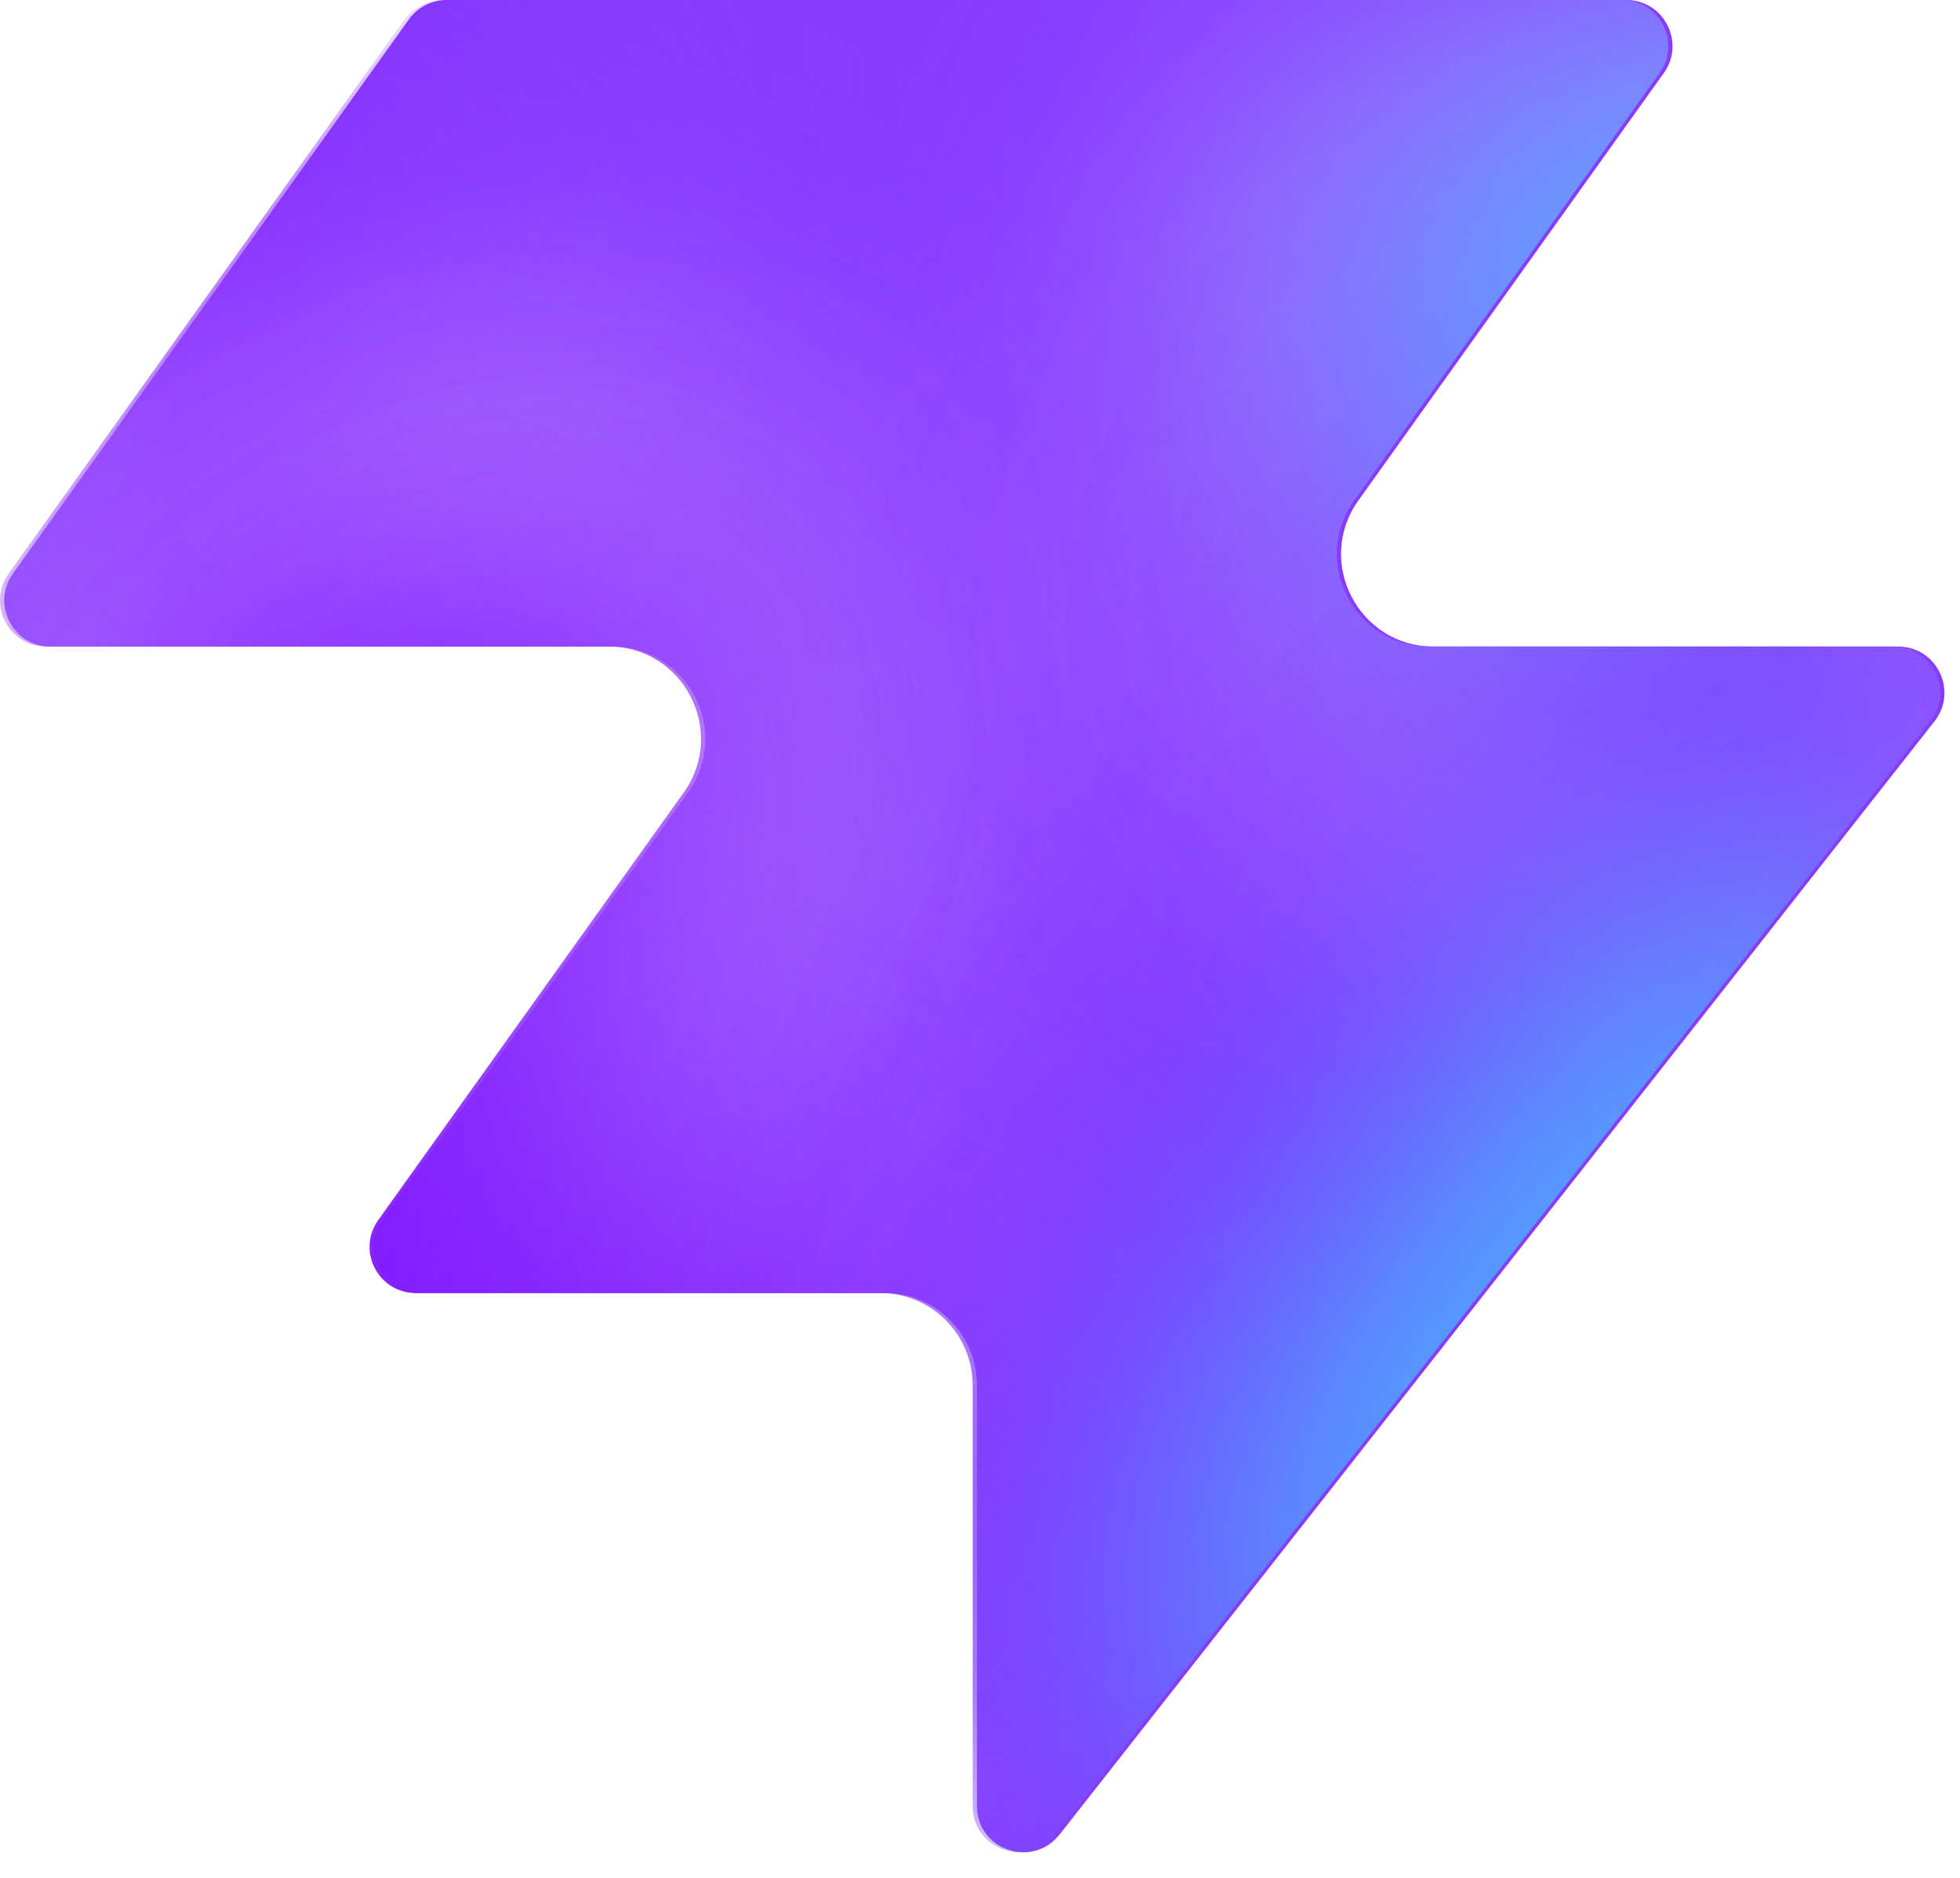
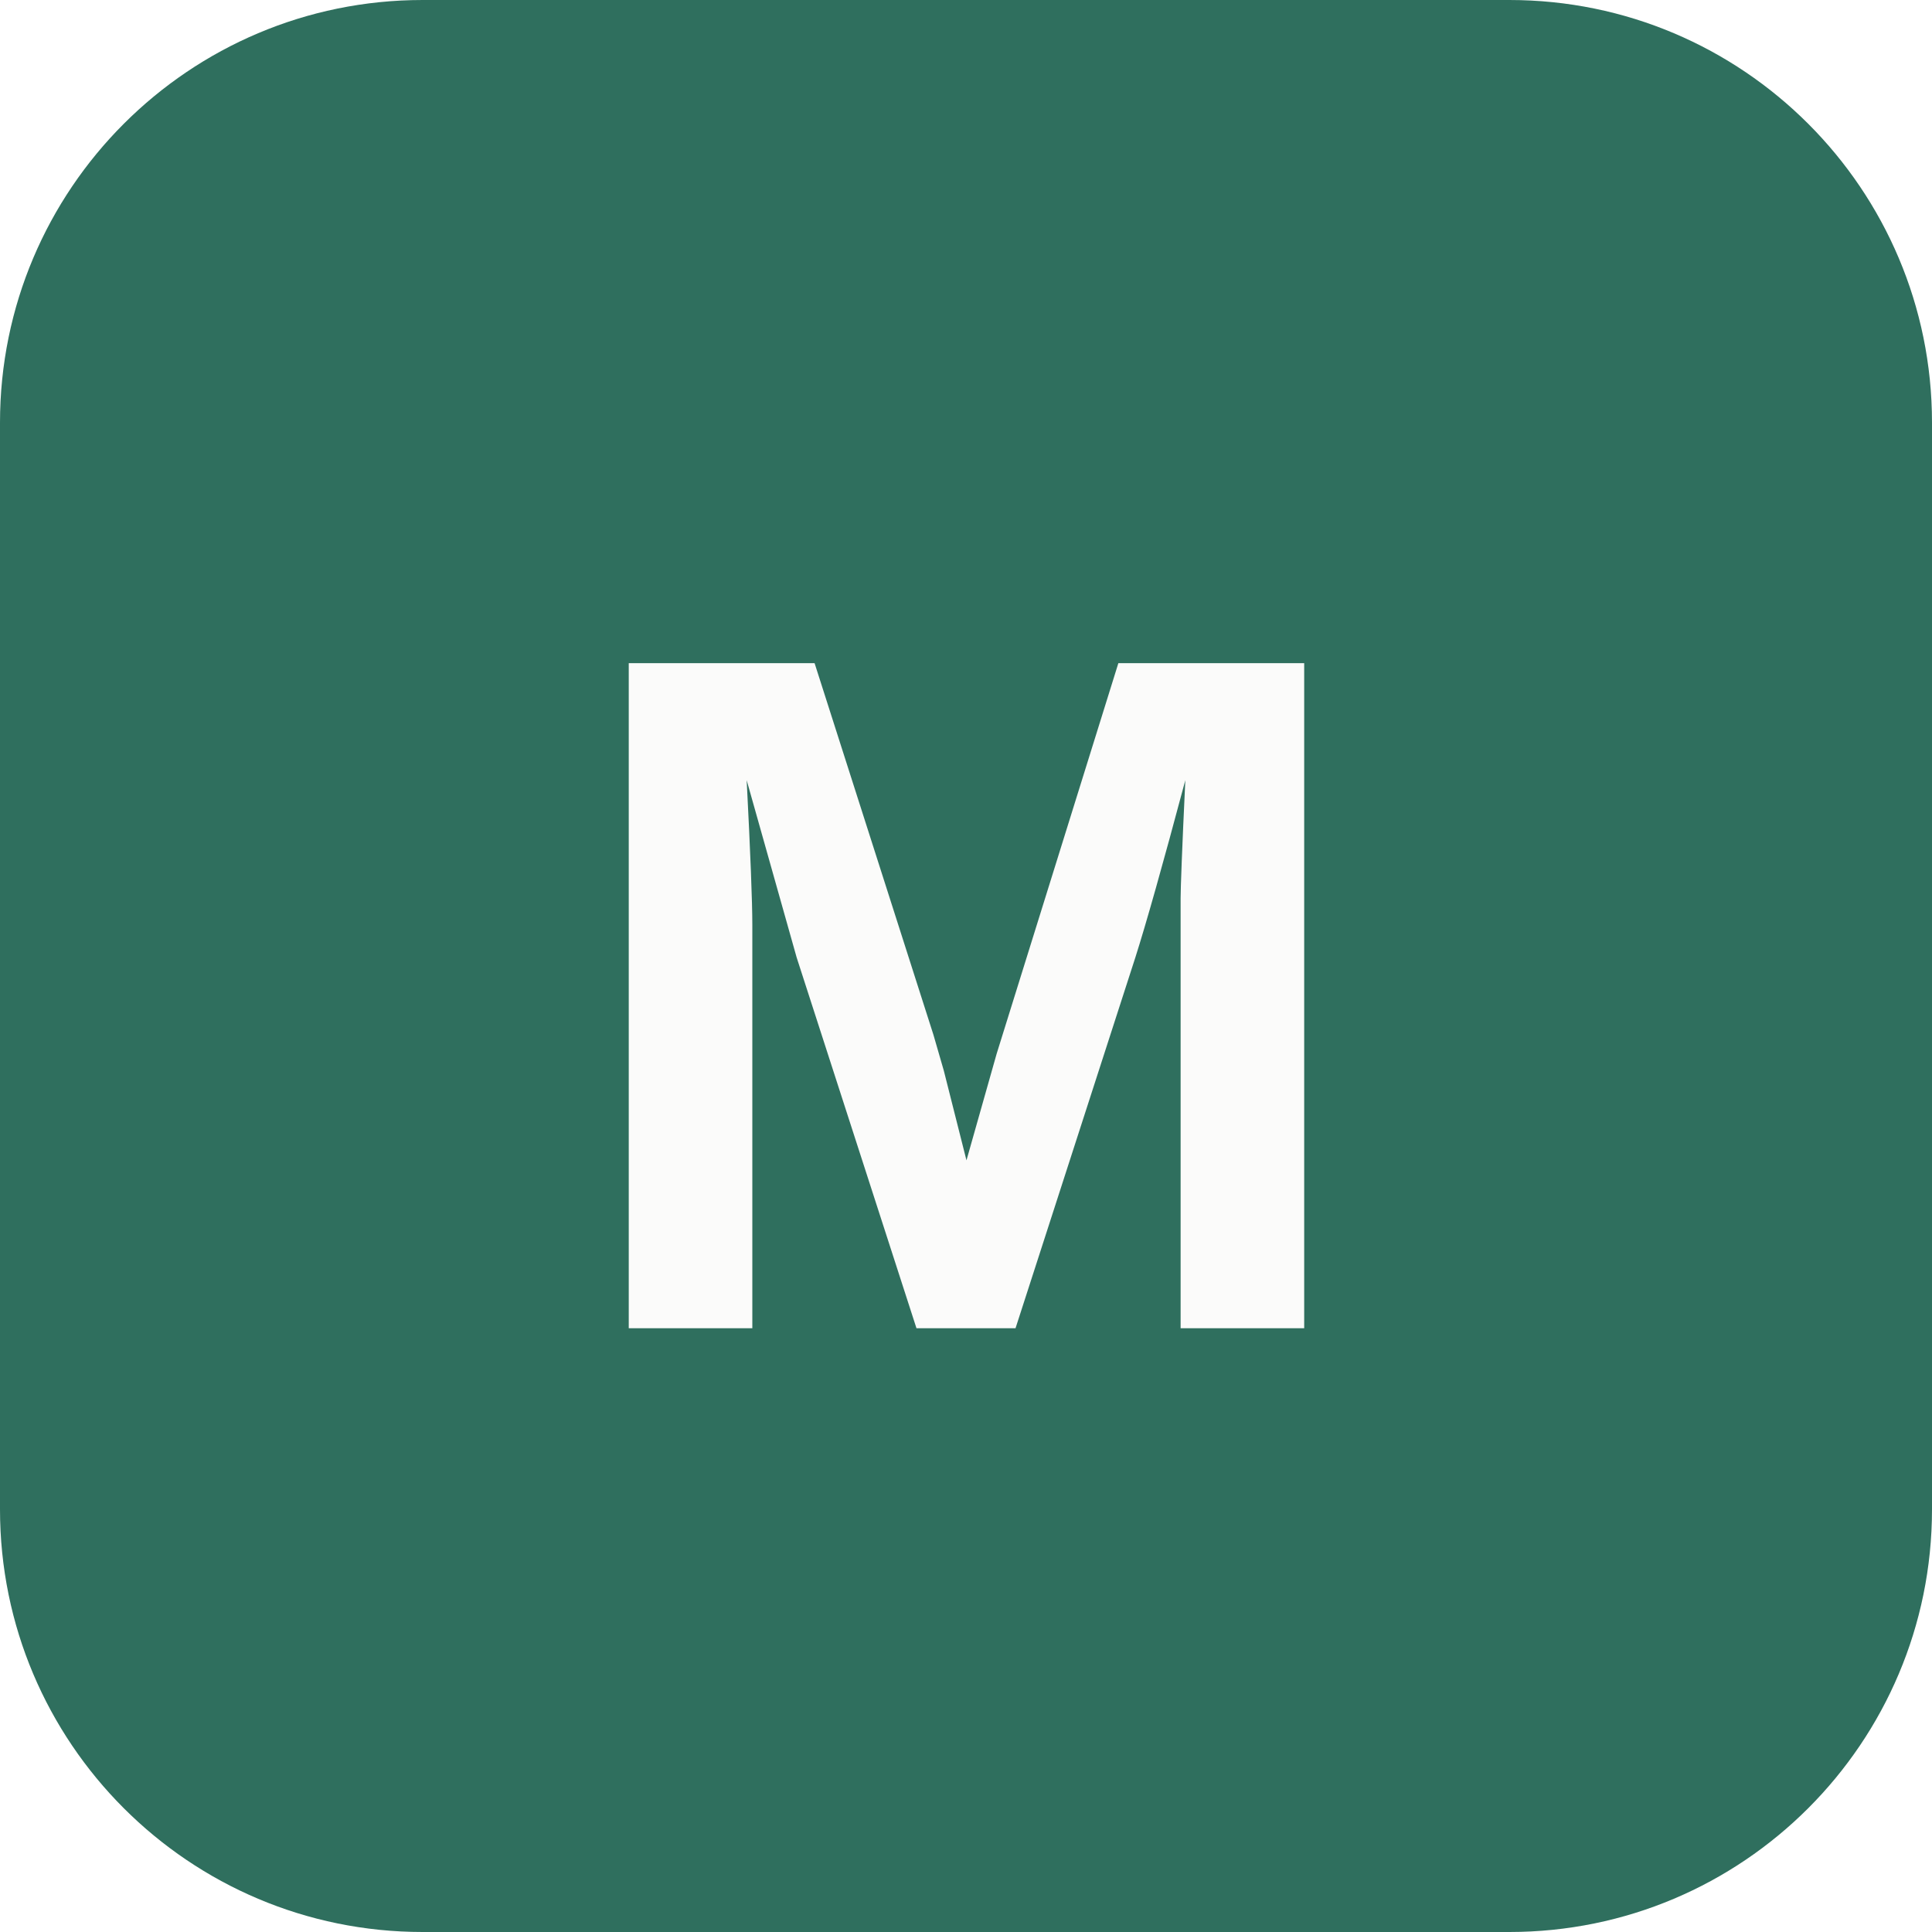
- <svg xmlns="http://www.w3.org/2000/svg" width="48" height="46" fill="none" viewBox="0 0 48 46">
-   <path fill="#863bff" d="M25.946 44.938c-.664.845-2.021.375-2.021-.698V33.937a2.26 2.26 0 0 0-2.262-2.262H10.287c-.92 0-1.456-1.04-.92-1.788l7.48-10.471c1.07-1.497 0-3.578-1.842-3.578H1.237c-.92 0-1.456-1.04-.92-1.788L10.013.474c.214-.297.556-.474.92-.474h28.894c.92 0 1.456 1.04.92 1.788l-7.48 10.471c-1.07 1.498 0 3.579 1.842 3.579h11.377c.943 0 1.473 1.088.89 1.83L25.947 44.94z" style="fill:#863bff;fill:color(display-p3 .525 .23 1);fill-opacity:1" />
-   <mask id="a" width="48" height="46" x="0" y="0" maskUnits="userSpaceOnUse" style="mask-type:alpha">
-     <path fill="#000" d="M25.842 44.938c-.664.844-2.021.375-2.021-.698V33.937a2.26 2.26 0 0 0-2.262-2.262H10.183c-.92 0-1.456-1.04-.92-1.788l7.48-10.471c1.07-1.498 0-3.579-1.842-3.579H1.133c-.92 0-1.456-1.04-.92-1.787L9.91.473c.214-.297.556-.474.92-.474h28.894c.92 0 1.456 1.04.92 1.788l-7.48 10.471c-1.07 1.498 0 3.578 1.842 3.578h11.377c.943 0 1.473 1.088.89 1.832L25.843 44.94z" style="fill:#000;fill-opacity:1" />
-   </mask>
-   <g mask="url(#a)">
-     <g filter="url(#b)">
-       <ellipse cx="5.508" cy="14.704" fill="#ede6ff" rx="5.508" ry="14.704" style="fill:#ede6ff;fill:color(display-p3 .927 .903 1);fill-opacity:1" transform="matrix(.00324 1 1 -.00324 -4.47 31.516)" />
-     </g>
-     <g filter="url(#c)">
-       <ellipse cx="10.399" cy="29.851" fill="#ede6ff" rx="10.399" ry="29.851" style="fill:#ede6ff;fill:color(display-p3 .927 .903 1);fill-opacity:1" transform="matrix(.00324 1 1 -.00324 -39.328 7.883)" />
-     </g>
-     <g filter="url(#d)">
-       <ellipse cx="5.508" cy="30.487" fill="#7e14ff" rx="5.508" ry="30.487" style="fill:#7e14ff;fill:color(display-p3 .492 .077 1);fill-opacity:1" transform="rotate(89.814 -25.913 -14.639)scale(1 -1)" />
-     </g>
-     <g filter="url(#e)">
-       <ellipse cx="5.508" cy="30.599" fill="#7e14ff" rx="5.508" ry="30.599" style="fill:#7e14ff;fill:color(display-p3 .492 .077 1);fill-opacity:1" transform="rotate(89.814 -32.644 -3.334)scale(1 -1)" />
-     </g>
-     <g filter="url(#f)">
-       <ellipse cx="5.508" cy="30.599" fill="#7e14ff" rx="5.508" ry="30.599" style="fill:#7e14ff;fill:color(display-p3 .492 .077 1);fill-opacity:1" transform="matrix(.00324 1 1 -.00324 -34.34 30.47)" />
-     </g>
-     <g filter="url(#g)">
-       <ellipse cx="14.072" cy="22.078" fill="#ede6ff" rx="14.072" ry="22.078" style="fill:#ede6ff;fill:color(display-p3 .927 .903 1);fill-opacity:1" transform="rotate(93.35 24.506 48.493)scale(-1 1)" />
-     </g>
-     <g filter="url(#h)">
-       <ellipse cx="3.47" cy="21.501" fill="#7e14ff" rx="3.47" ry="21.501" style="fill:#7e14ff;fill:color(display-p3 .492 .077 1);fill-opacity:1" transform="rotate(89.009 28.708 47.59)scale(-1 1)" />
-     </g>
-     <g filter="url(#i)">
-       <ellipse cx="3.47" cy="21.501" fill="#7e14ff" rx="3.47" ry="21.501" style="fill:#7e14ff;fill:color(display-p3 .492 .077 1);fill-opacity:1" transform="rotate(89.009 28.708 47.59)scale(-1 1)" />
-     </g>
-     <g filter="url(#j)">
-       <ellipse cx=".387" cy="8.972" fill="#7e14ff" rx="4.407" ry="29.108" style="fill:#7e14ff;fill:color(display-p3 .492 .077 1);fill-opacity:1" transform="rotate(39.51 .387 8.972)" />
-     </g>
-     <g filter="url(#k)">
-       <ellipse cx="47.523" cy="-6.092" fill="#7e14ff" rx="4.407" ry="29.108" style="fill:#7e14ff;fill:color(display-p3 .492 .077 1);fill-opacity:1" transform="rotate(37.892 47.523 -6.092)" />
-     </g>
-     <g filter="url(#l)">
-       <ellipse cx="41.412" cy="6.333" fill="#47bfff" rx="5.971" ry="9.665" style="fill:#47bfff;fill:color(display-p3 .28 .748 1);fill-opacity:1" transform="rotate(37.892 41.412 6.333)" />
-     </g>
-     <g filter="url(#m)">
-       <ellipse cx="-1.879" cy="38.332" fill="#7e14ff" rx="4.407" ry="29.108" style="fill:#7e14ff;fill:color(display-p3 .492 .077 1);fill-opacity:1" transform="rotate(37.892 -1.88 38.332)" />
-     </g>
-     <g filter="url(#n)">
-       <ellipse cx="-1.879" cy="38.332" fill="#7e14ff" rx="4.407" ry="29.108" style="fill:#7e14ff;fill:color(display-p3 .492 .077 1);fill-opacity:1" transform="rotate(37.892 -1.88 38.332)" />
-     </g>
-     <g filter="url(#o)">
-       <ellipse cx="35.651" cy="29.907" fill="#7e14ff" rx="4.407" ry="29.108" style="fill:#7e14ff;fill:color(display-p3 .492 .077 1);fill-opacity:1" transform="rotate(37.892 35.651 29.907)" />
-     </g>
-     <g filter="url(#p)">
-       <ellipse cx="38.418" cy="32.4" fill="#47bfff" rx="5.971" ry="15.297" style="fill:#47bfff;fill:color(display-p3 .28 .748 1);fill-opacity:1" transform="rotate(37.892 38.418 32.4)" />
-     </g>
-   </g>
-   <defs>
-     <filter id="b" width="60.045" height="41.654" x="-19.77" y="16.149" color-interpolation-filters="sRGB" filterUnits="userSpaceOnUse">
-       <feFlood flood-opacity="0" result="BackgroundImageFix" />
-       <feBlend in="SourceGraphic" in2="BackgroundImageFix" result="shape" />
-       <feGaussianBlur result="effect1_foregroundBlur_2002_17158" stdDeviation="7.659" />
-     </filter>
-     <filter id="c" width="90.34" height="51.437" x="-54.613" y="-7.533" color-interpolation-filters="sRGB" filterUnits="userSpaceOnUse">
-       <feFlood flood-opacity="0" result="BackgroundImageFix" />
-       <feBlend in="SourceGraphic" in2="BackgroundImageFix" result="shape" />
-       <feGaussianBlur result="effect1_foregroundBlur_2002_17158" stdDeviation="7.659" />
-     </filter>
-     <filter id="d" width="79.355" height="29.4" x="-49.64" y="2.03" color-interpolation-filters="sRGB" filterUnits="userSpaceOnUse">
-       <feFlood flood-opacity="0" result="BackgroundImageFix" />
-       <feBlend in="SourceGraphic" in2="BackgroundImageFix" result="shape" />
-       <feGaussianBlur result="effect1_foregroundBlur_2002_17158" stdDeviation="4.596" />
-     </filter>
-     <filter id="e" width="79.579" height="29.4" x="-45.045" y="20.029" color-interpolation-filters="sRGB" filterUnits="userSpaceOnUse">
-       <feFlood flood-opacity="0" result="BackgroundImageFix" />
-       <feBlend in="SourceGraphic" in2="BackgroundImageFix" result="shape" />
-       <feGaussianBlur result="effect1_foregroundBlur_2002_17158" stdDeviation="4.596" />
-     </filter>
-     <filter id="f" width="79.579" height="29.4" x="-43.513" y="21.178" color-interpolation-filters="sRGB" filterUnits="userSpaceOnUse">
-       <feFlood flood-opacity="0" result="BackgroundImageFix" />
-       <feBlend in="SourceGraphic" in2="BackgroundImageFix" result="shape" />
-       <feGaussianBlur result="effect1_foregroundBlur_2002_17158" stdDeviation="4.596" />
-     </filter>
-     <filter id="g" width="74.749" height="58.852" x="15.756" y="-17.901" color-interpolation-filters="sRGB" filterUnits="userSpaceOnUse">
-       <feFlood flood-opacity="0" result="BackgroundImageFix" />
-       <feBlend in="SourceGraphic" in2="BackgroundImageFix" result="shape" />
-       <feGaussianBlur result="effect1_foregroundBlur_2002_17158" stdDeviation="7.659" />
-     </filter>
-     <filter id="h" width="61.377" height="25.362" x="23.548" y="2.284" color-interpolation-filters="sRGB" filterUnits="userSpaceOnUse">
-       <feFlood flood-opacity="0" result="BackgroundImageFix" />
-       <feBlend in="SourceGraphic" in2="BackgroundImageFix" result="shape" />
-       <feGaussianBlur result="effect1_foregroundBlur_2002_17158" stdDeviation="4.596" />
-     </filter>
-     <filter id="i" width="61.377" height="25.362" x="23.548" y="2.284" color-interpolation-filters="sRGB" filterUnits="userSpaceOnUse">
-       <feFlood flood-opacity="0" result="BackgroundImageFix" />
-       <feBlend in="SourceGraphic" in2="BackgroundImageFix" result="shape" />
-       <feGaussianBlur result="effect1_foregroundBlur_2002_17158" stdDeviation="4.596" />
-     </filter>
-     <filter id="j" width="56.045" height="63.649" x="-27.636" y="-22.853" color-interpolation-filters="sRGB" filterUnits="userSpaceOnUse">
-       <feFlood flood-opacity="0" result="BackgroundImageFix" />
-       <feBlend in="SourceGraphic" in2="BackgroundImageFix" result="shape" />
-       <feGaussianBlur result="effect1_foregroundBlur_2002_17158" stdDeviation="4.596" />
-     </filter>
-     <filter id="k" width="54.814" height="64.646" x="20.116" y="-38.415" color-interpolation-filters="sRGB" filterUnits="userSpaceOnUse">
-       <feFlood flood-opacity="0" result="BackgroundImageFix" />
-       <feBlend in="SourceGraphic" in2="BackgroundImageFix" result="shape" />
-       <feGaussianBlur result="effect1_foregroundBlur_2002_17158" stdDeviation="4.596" />
-     </filter>
-     <filter id="l" width="33.541" height="35.313" x="24.641" y="-11.323" color-interpolation-filters="sRGB" filterUnits="userSpaceOnUse">
-       <feFlood flood-opacity="0" result="BackgroundImageFix" />
-       <feBlend in="SourceGraphic" in2="BackgroundImageFix" result="shape" />
-       <feGaussianBlur result="effect1_foregroundBlur_2002_17158" stdDeviation="4.596" />
-     </filter>
-     <filter id="m" width="54.814" height="64.646" x="-29.286" y="6.009" color-interpolation-filters="sRGB" filterUnits="userSpaceOnUse">
-       <feFlood flood-opacity="0" result="BackgroundImageFix" />
-       <feBlend in="SourceGraphic" in2="BackgroundImageFix" result="shape" />
-       <feGaussianBlur result="effect1_foregroundBlur_2002_17158" stdDeviation="4.596" />
-     </filter>
-     <filter id="n" width="54.814" height="64.646" x="-29.286" y="6.009" color-interpolation-filters="sRGB" filterUnits="userSpaceOnUse">
-       <feFlood flood-opacity="0" result="BackgroundImageFix" />
-       <feBlend in="SourceGraphic" in2="BackgroundImageFix" result="shape" />
-       <feGaussianBlur result="effect1_foregroundBlur_2002_17158" stdDeviation="4.596" />
-     </filter>
-     <filter id="o" width="54.814" height="64.646" x="8.244" y="-2.416" color-interpolation-filters="sRGB" filterUnits="userSpaceOnUse">
-       <feFlood flood-opacity="0" result="BackgroundImageFix" />
-       <feBlend in="SourceGraphic" in2="BackgroundImageFix" result="shape" />
-       <feGaussianBlur result="effect1_foregroundBlur_2002_17158" stdDeviation="4.596" />
-     </filter>
-     <filter id="p" width="39.409" height="43.623" x="18.713" y="10.588" color-interpolation-filters="sRGB" filterUnits="userSpaceOnUse">
-       <feFlood flood-opacity="0" result="BackgroundImageFix" />
-       <feBlend in="SourceGraphic" in2="BackgroundImageFix" result="shape" />
-       <feGaussianBlur result="effect1_foregroundBlur_2002_17158" stdDeviation="4.596" />
-     </filter>
-   </defs>
+ <svg xmlns="http://www.w3.org/2000/svg" viewBox="0 0 32 32">
+   <rect width="32" height="32" rx="7" fill="#2F6F5E" />
+   <text x="16" y="22" font-family="Arial, sans-serif" font-size="16" font-weight="700" fill="#FBFBFA" text-anchor="middle">M</text>
</svg>
